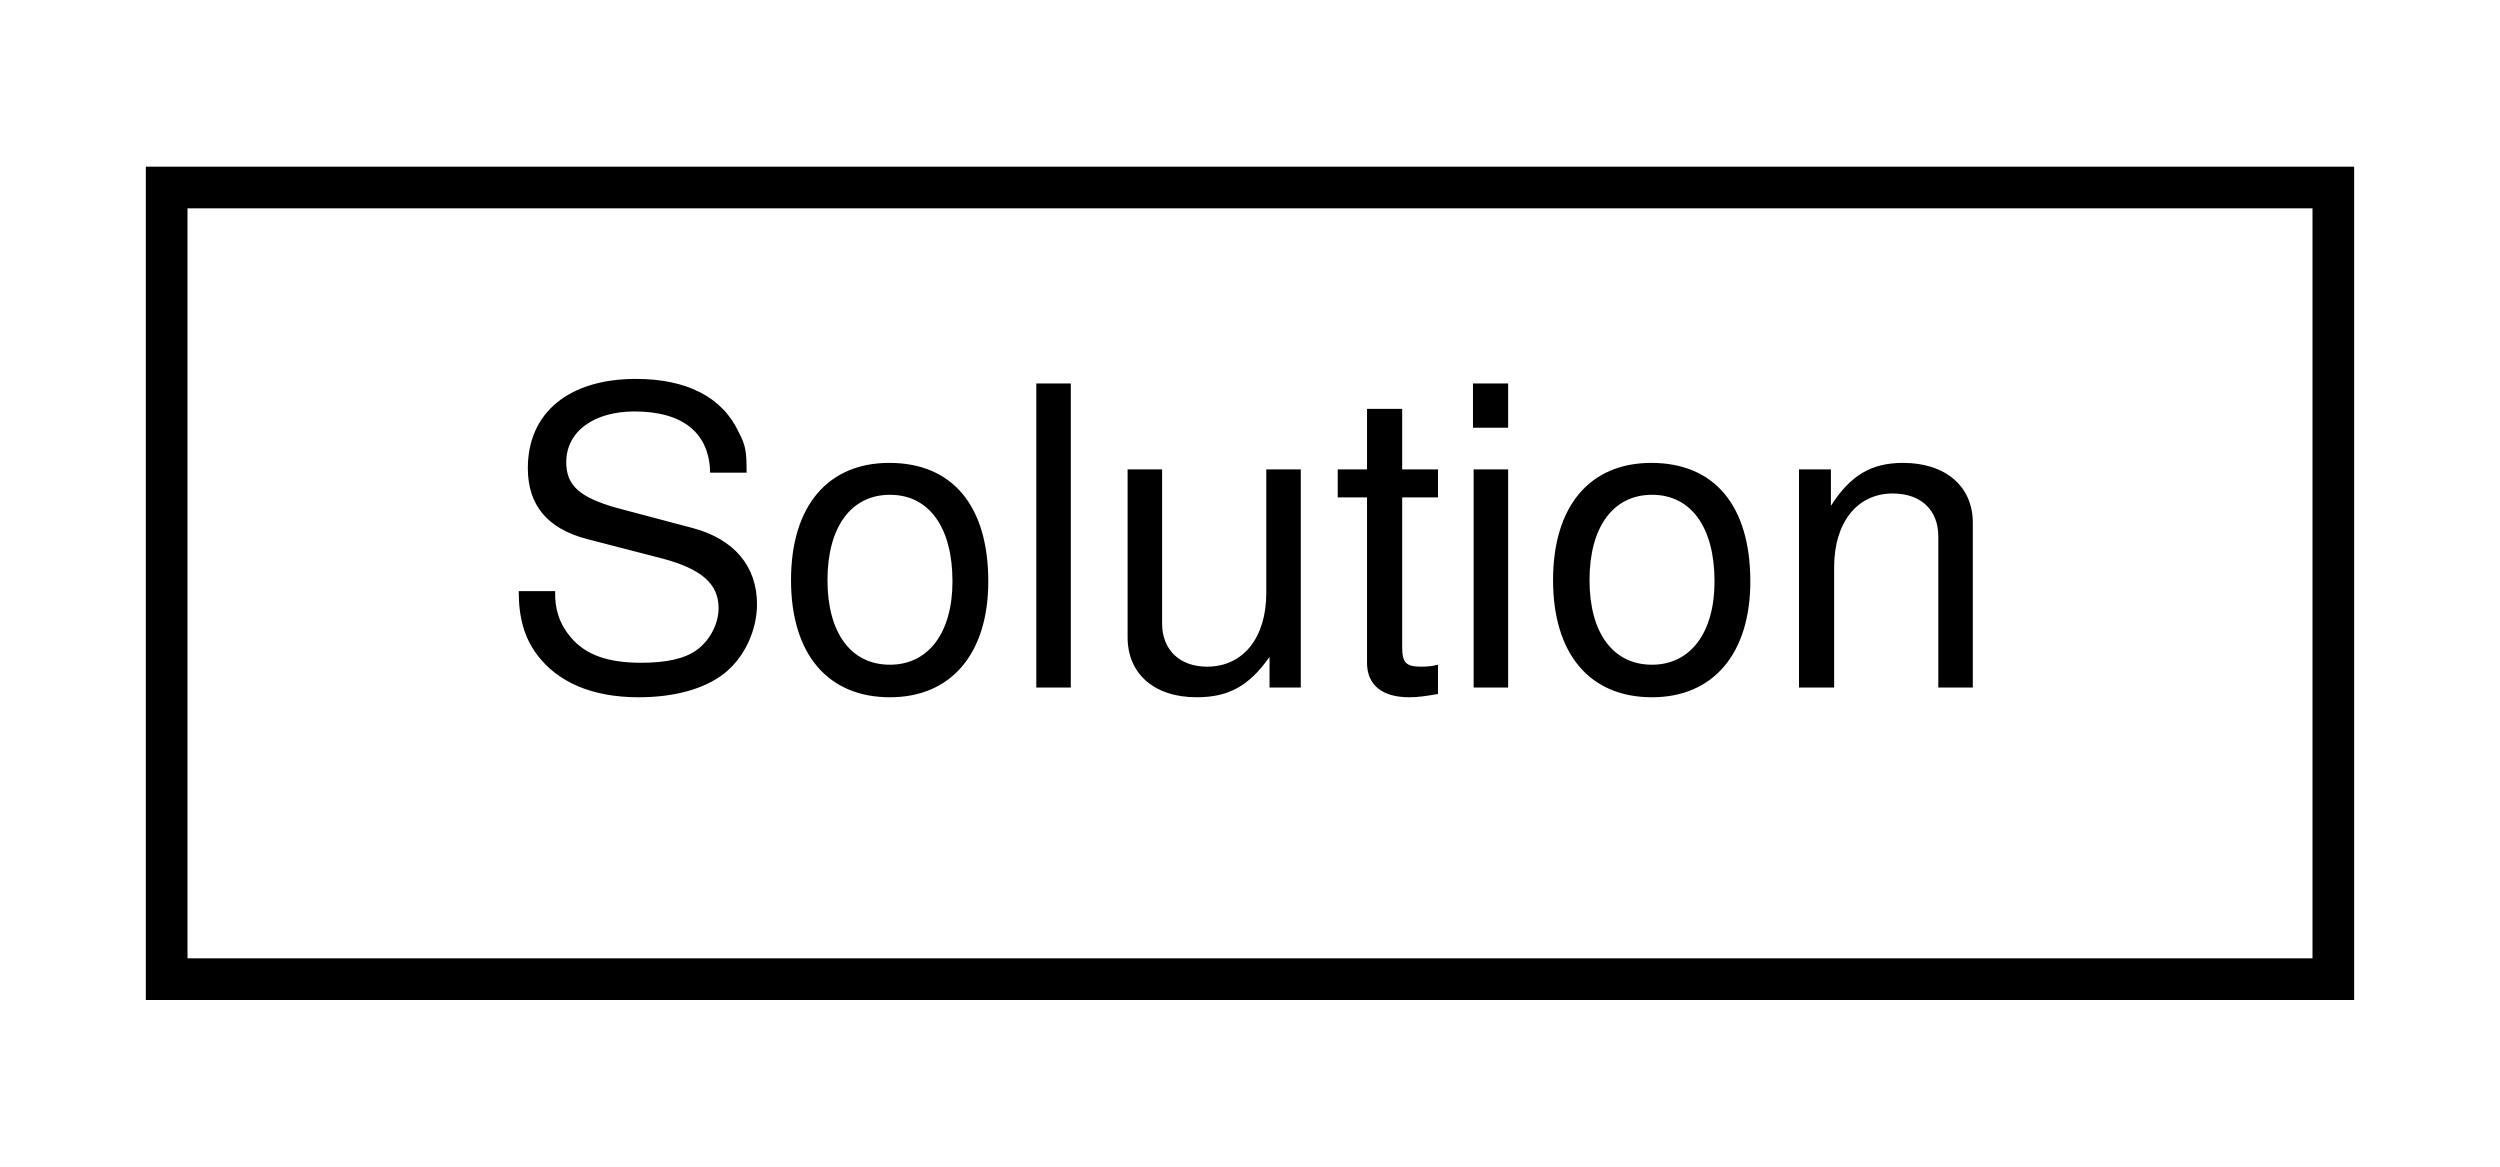
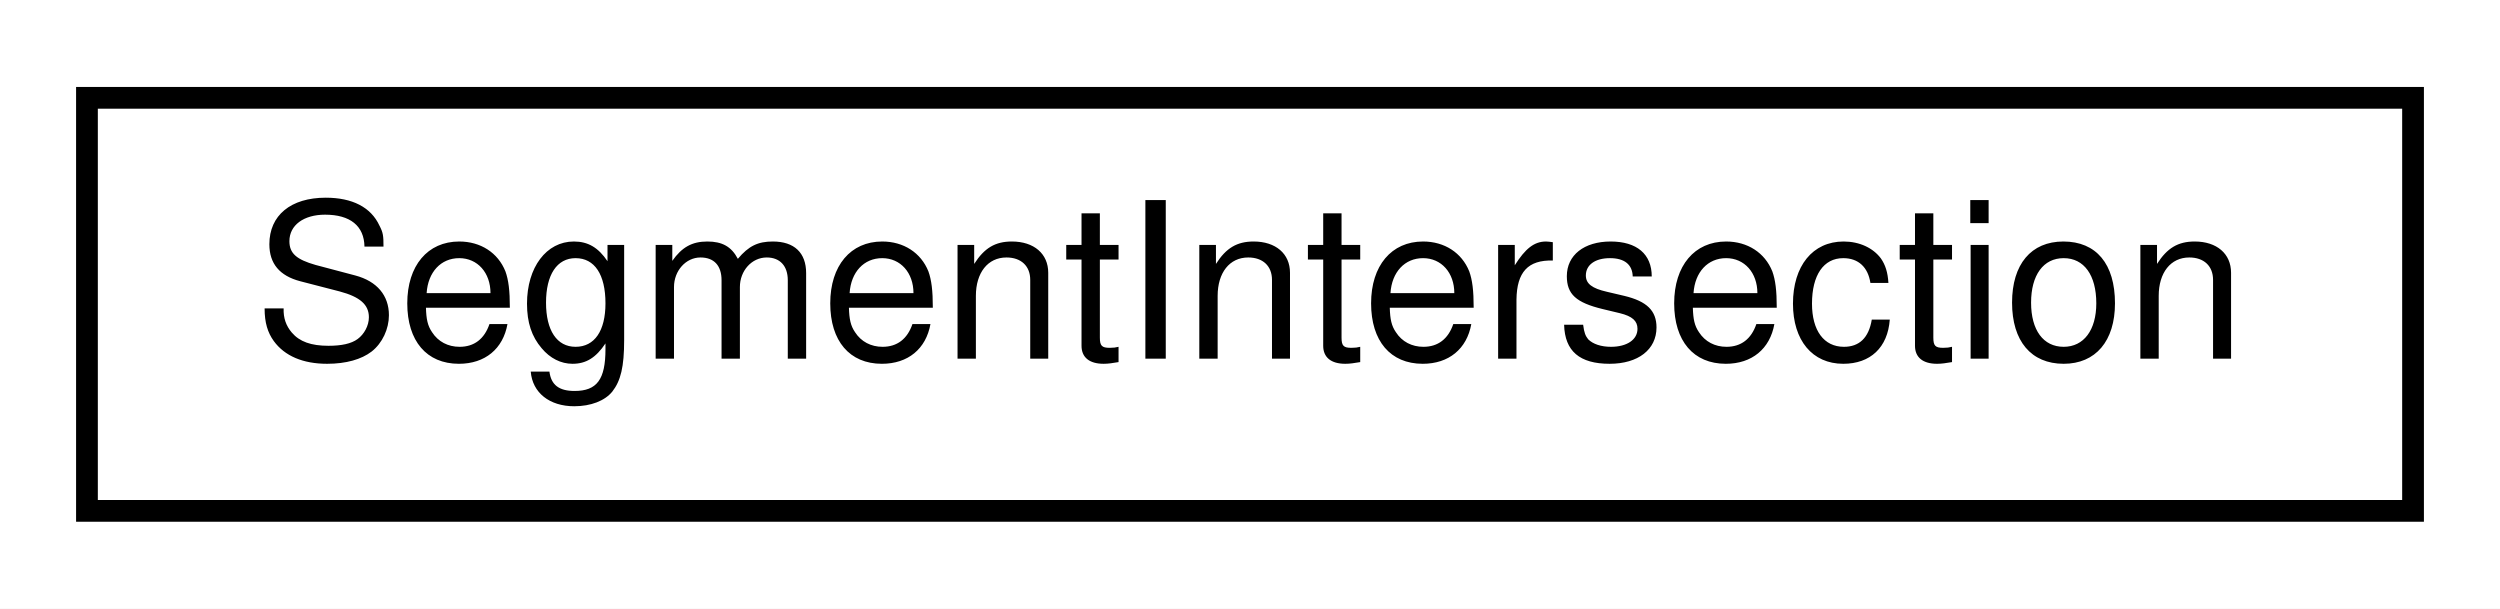
- <svg xmlns="http://www.w3.org/2000/svg" xmlns:xlink="http://www.w3.org/1999/xlink" width="60pt" height="28pt" viewBox="0.00 0.00 60.00 28.00">
+ <svg xmlns="http://www.w3.org/2000/svg" xmlns:xlink="http://www.w3.org/1999/xlink" width="115pt" height="28pt" viewBox="0.00 0.00 115.00 28.00">
  <g id="graph0" class="graph" transform="scale(1 1) rotate(0) translate(4 24)">
-     <polygon fill="white" stroke="transparent" points="-4,4 -4,-24 56,-24 56,4 -4,4" />
+     <polygon fill="white" stroke="transparent" points="-4,4 -4,-24 111,-24 111,4 -4,4" />
    <g id="node1" class="node">
      <g id="a_node1">
-         <a xlink:href="dd/d4f/class_solution.html" target="_top" xlink:title=" ">
-           <polygon fill="white" stroke="black" points="0,-0.5 0,-19.5 52,-19.5 52,-0.5 0,-0.5" />
-           <text text-anchor="middle" x="26" y="-7.5" font-family="Helvetica,sans-Serif" font-size="10.00">Solution</text>
+         <a xlink:href="d4/db4/struct_segment_intersection.html" target="_top" xlink:title=" ">
+           <polygon fill="white" stroke="black" points="0,-0.5 0,-19.5 107,-19.5 107,-0.5 0,-0.5" />
+           <text text-anchor="middle" x="53.5" y="-7.5" font-family="Helvetica,sans-Serif" font-size="10.00">SegmentIntersection</text>
        </a>
      </g>
    </g>
  </g>
</svg>
